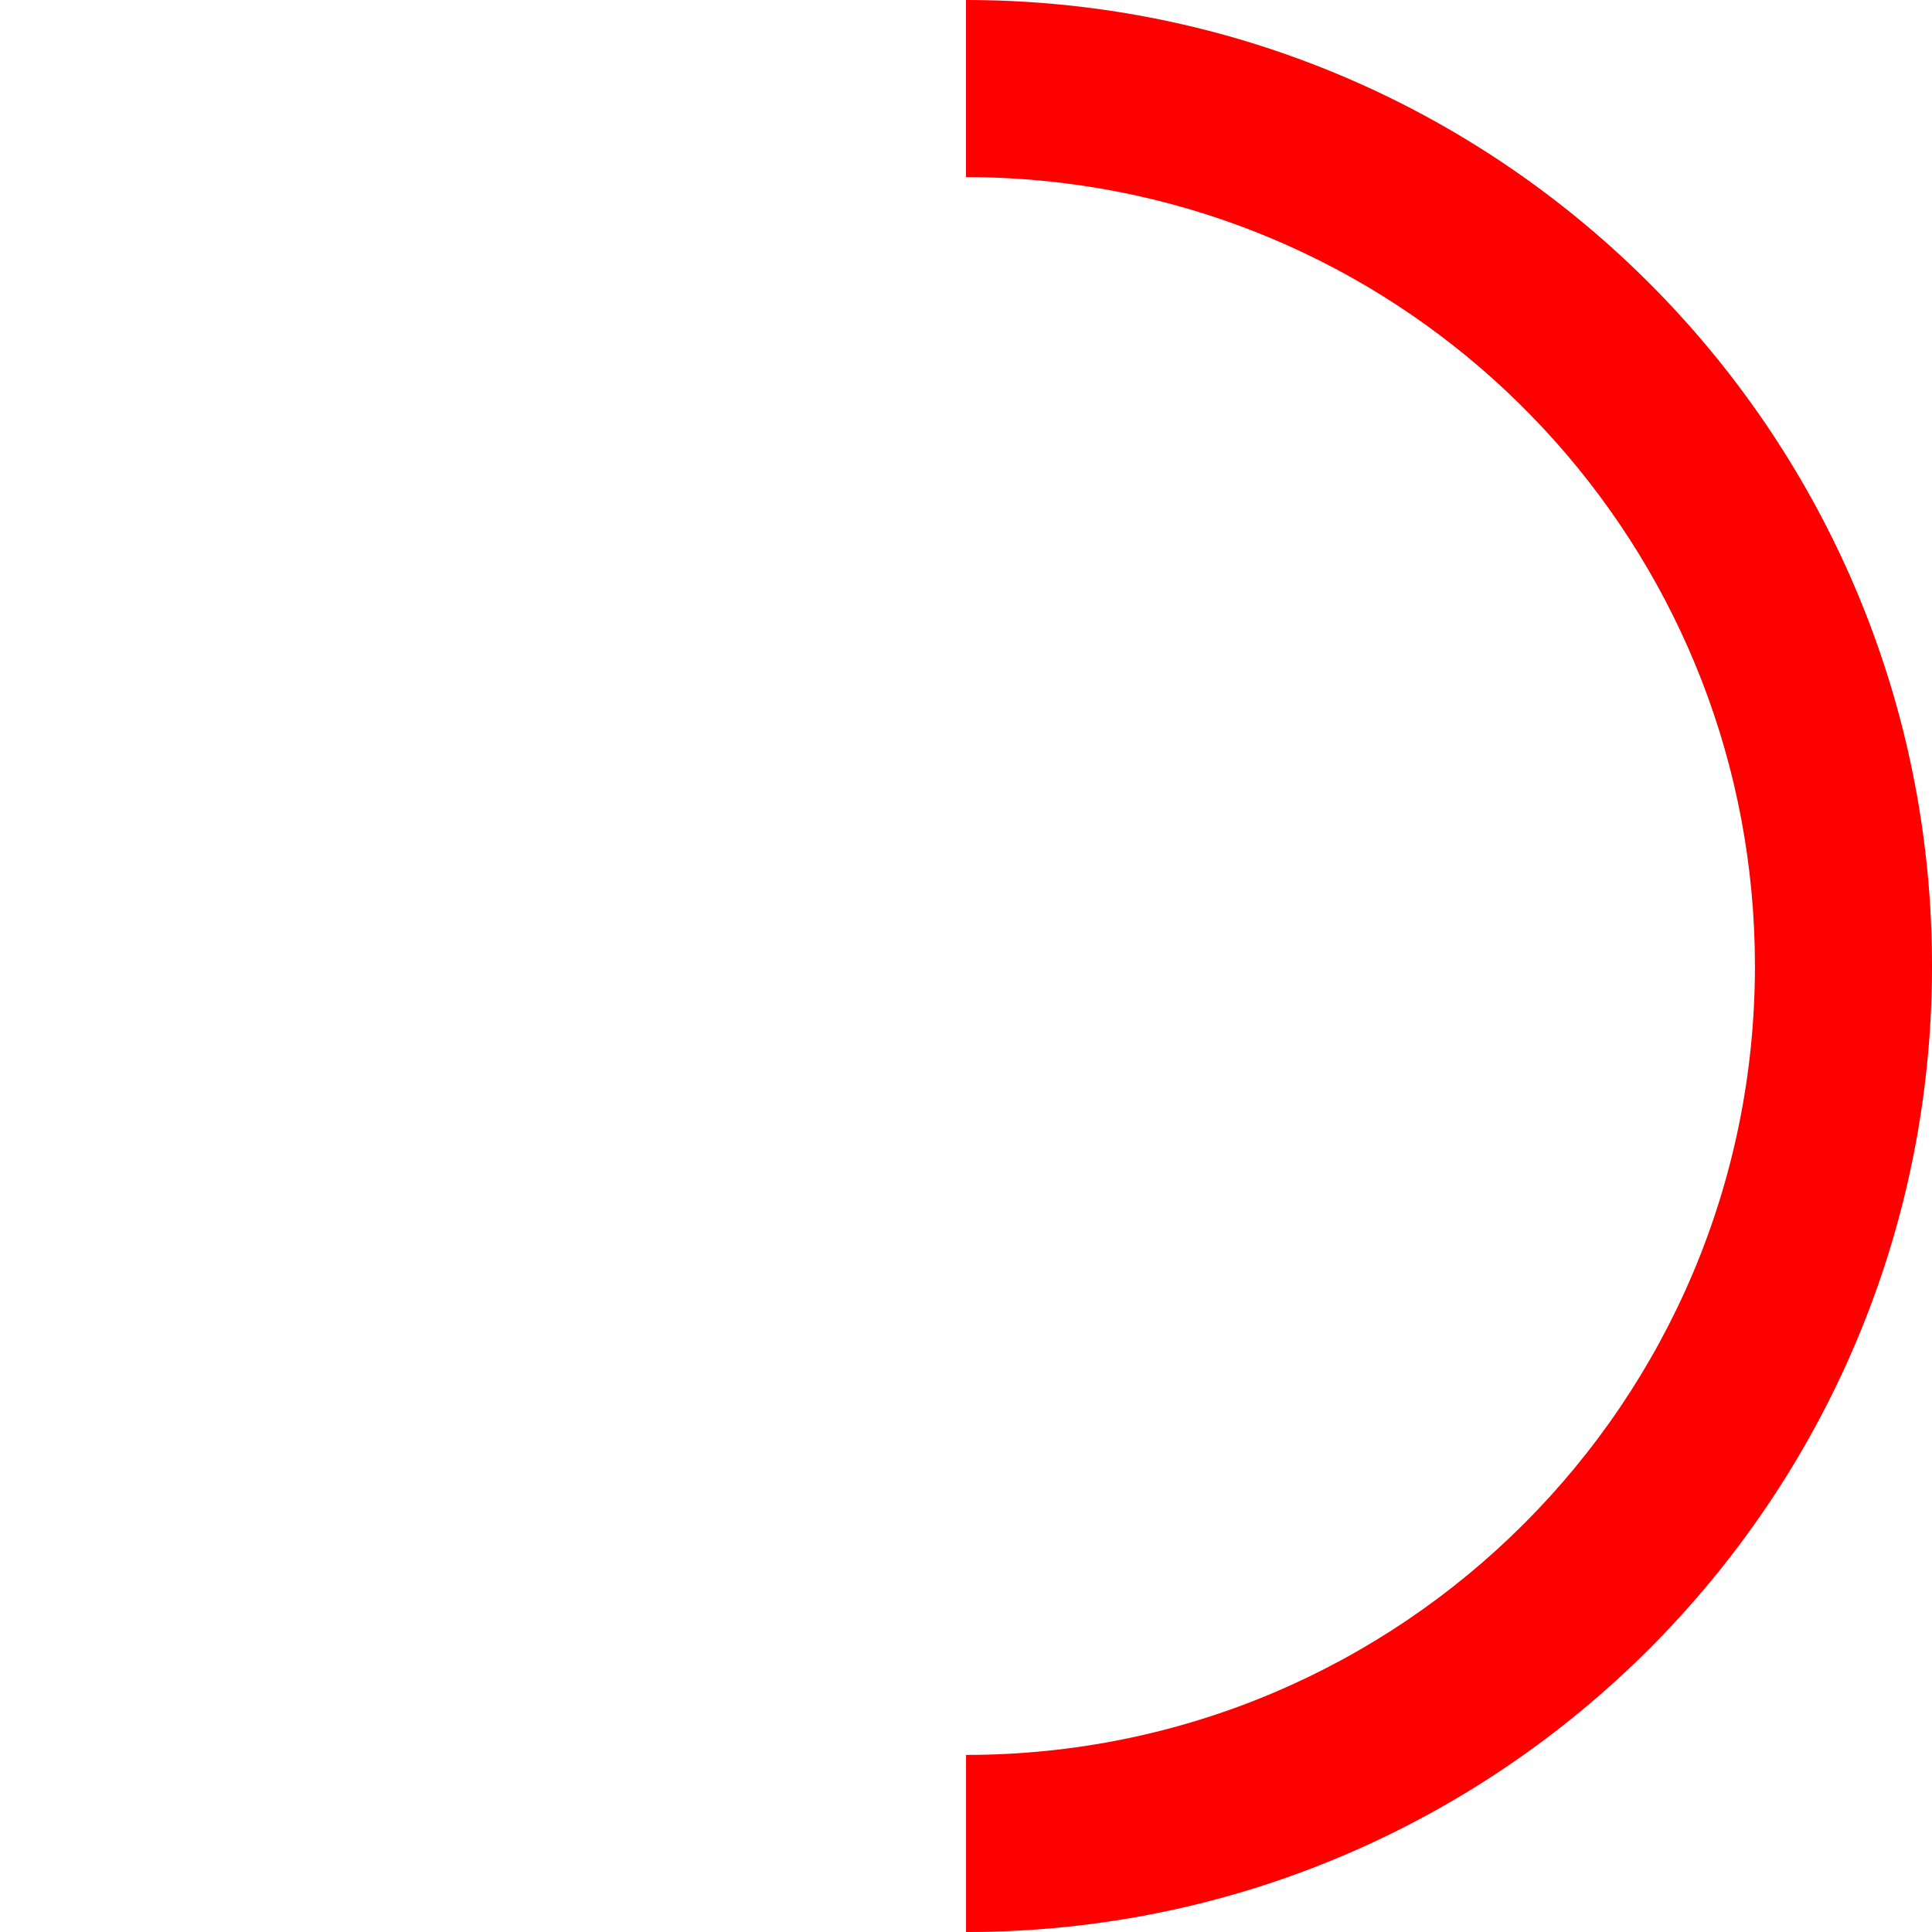
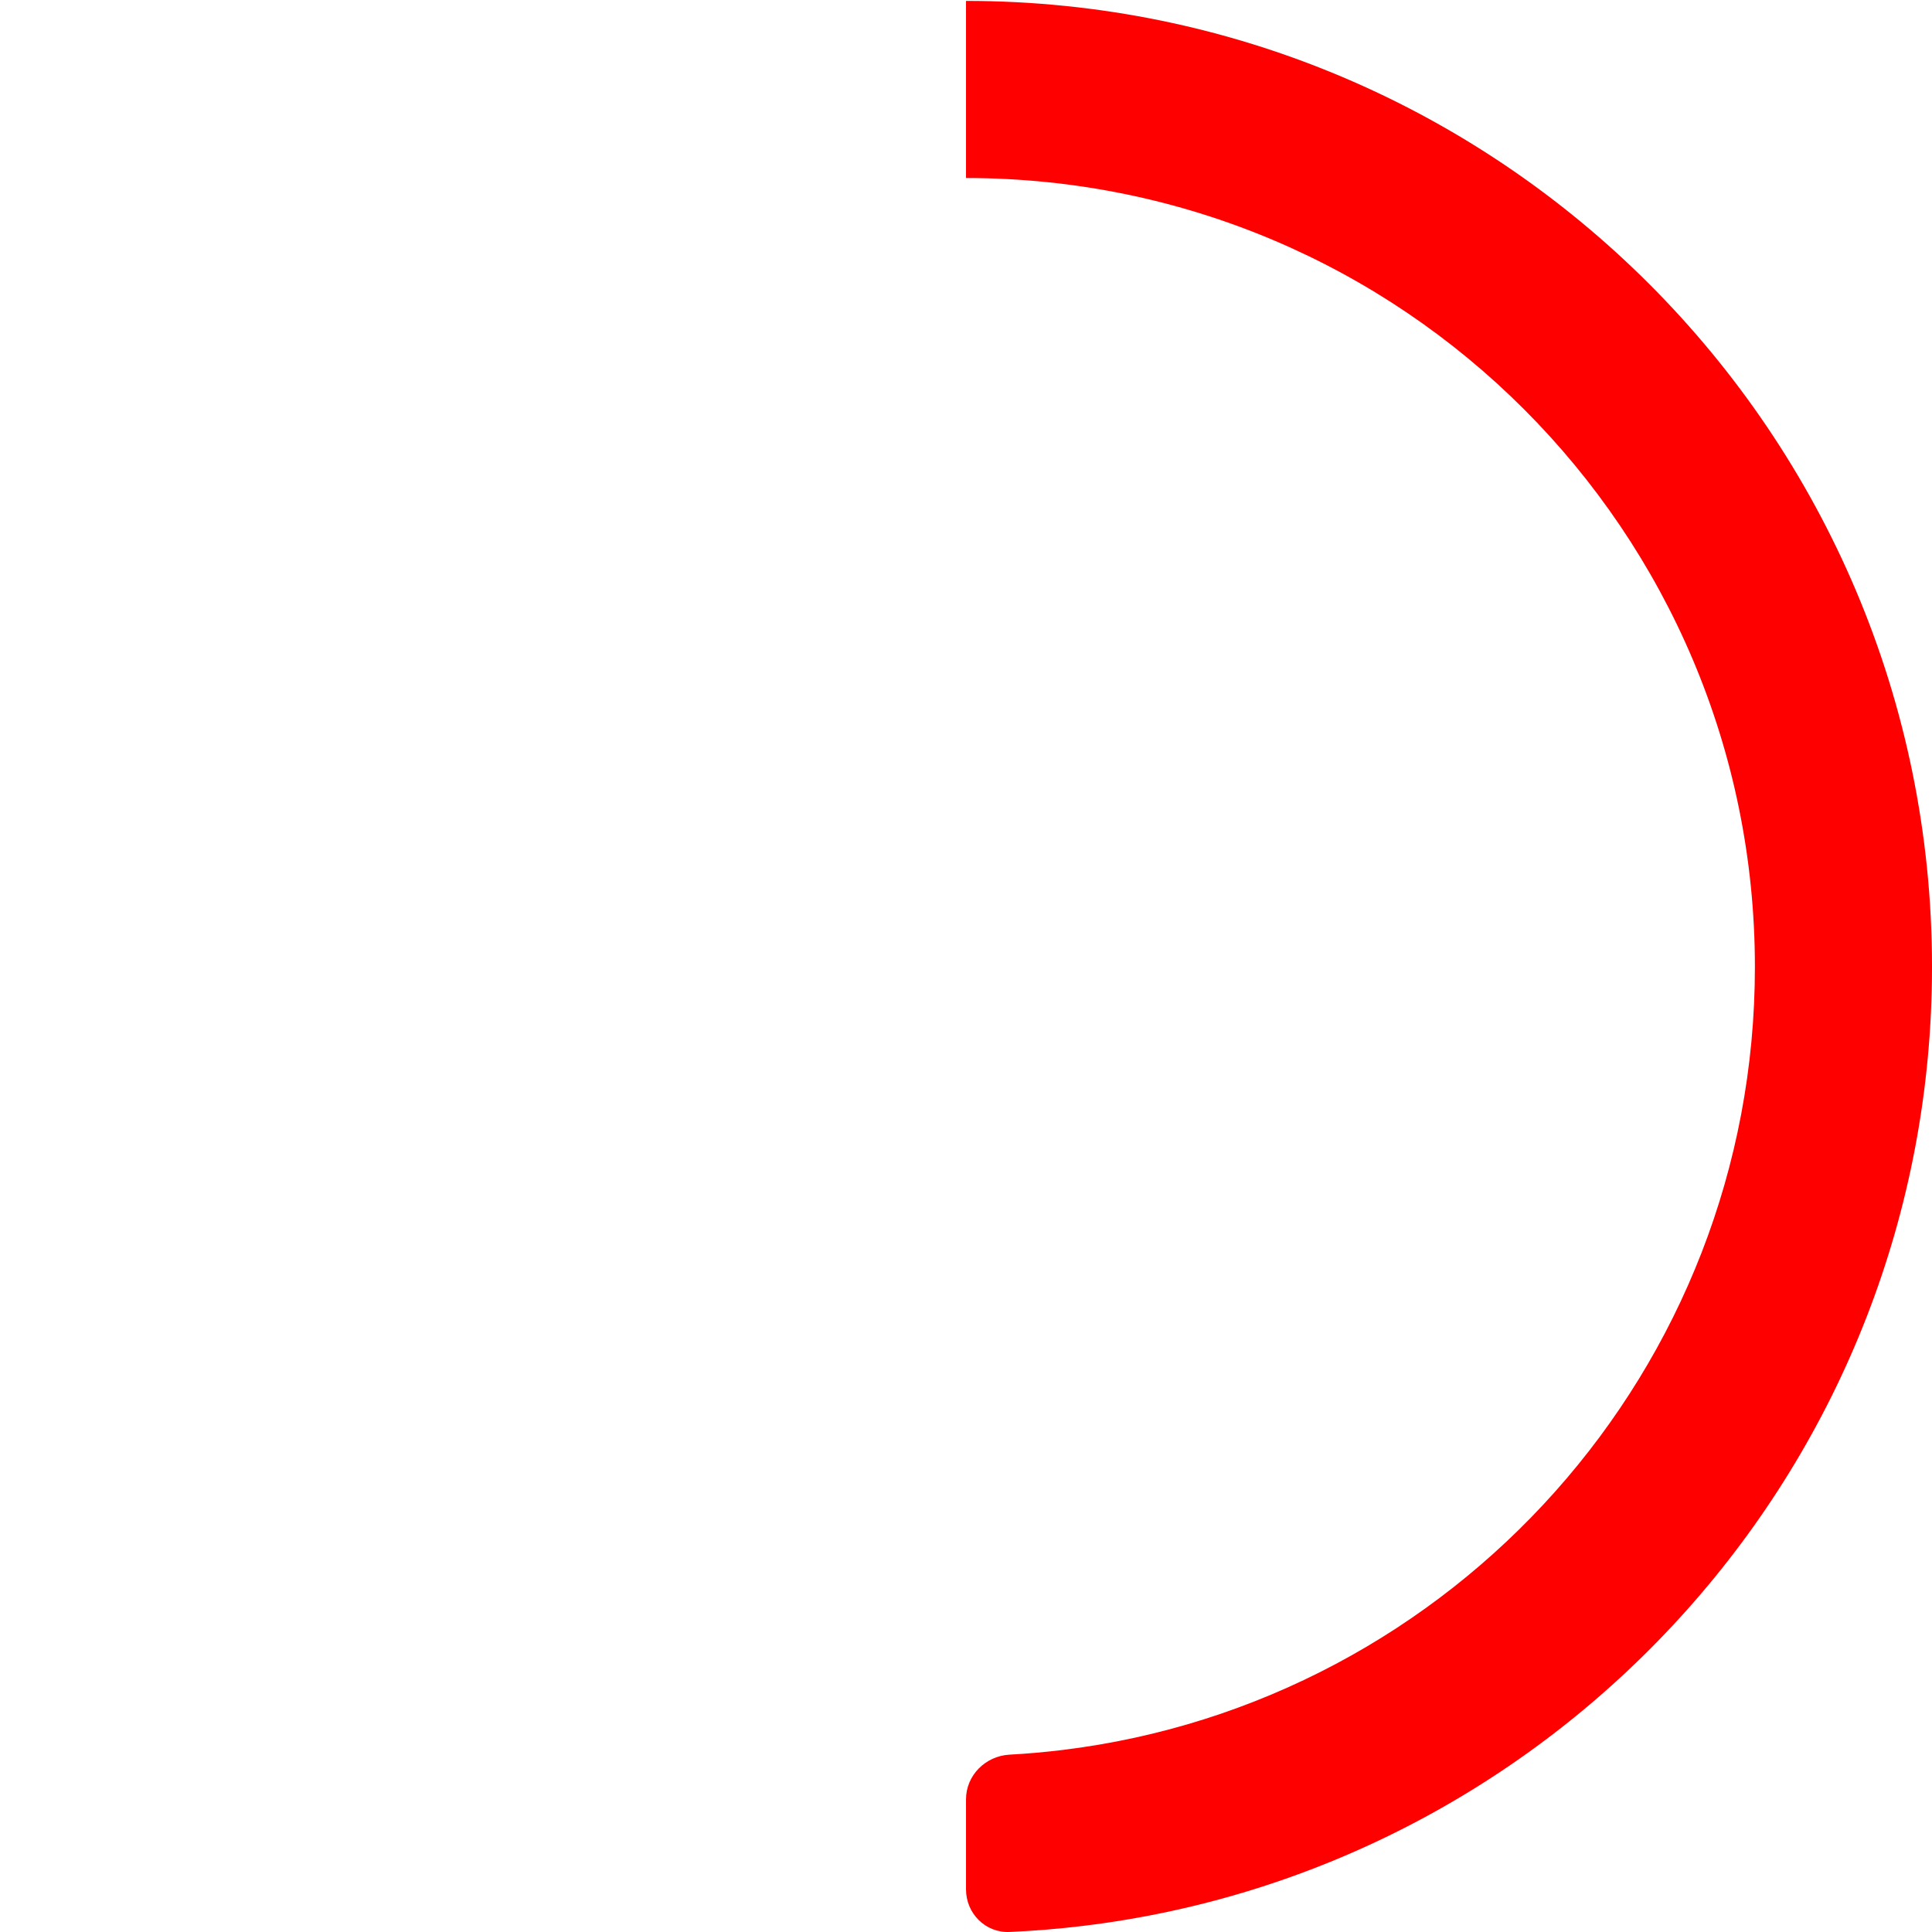
<svg xmlns="http://www.w3.org/2000/svg" width="58.744mm" height="58.744mm" viewBox="0 0 58.744 58.744" version="1.1" id="svg5">
-   <defs id="defs2" />
+   <defs id="defs2">
+     </defs>
  <g id="layer1" transform="translate(-38.18372,-66.69929)">
-     <path id="path1580" style="fill:#ff0000;fill-opacity:1;stroke-width:1;stroke-linecap:round;stroke-linejoin:round" d="m 67.556,66.699 v 2.618 2.767 c 0.999,3e-6 1.984,0.061 2.951,0.18 11.856,1.454 21.036,11.559 21.037,23.807 2.46e-4,13.248 -10.739,23.988 -23.987,23.988 v 5.385 C 83.778,125.443 96.928,112.293 96.928,96.071 96.928,81.054 85.657,68.669 71.113,66.913 69.947,66.772 68.76,66.699 67.556,66.699 Z" />
-     <ellipse style="fill:#ff0000;fill-opacity:0;stroke-width:1;stroke-linecap:round;stroke-linejoin:round" id="path30808" cx="21.222" cy="93.353" rx="13.76" ry="22.264" />
+     <path id="path1580" style="fill:#ff0000;fill-opacity:1;stroke-width:1;stroke-linecap:round;stroke-linejoin:round" d="m 67.556,124.149 v -2.739 c 0,-0.731 0.593,-1.319 1.322,-1.359 0.548,-0.03 1.091,-0.078 1.628,-0.144 C 82.362,118.453 91.543,108.348 91.543,96.1 91.543,82.852 80.804,72.112 67.556,72.112 v -5.385 c 16.222,1.5e-4 29.372,13.151 29.372,29.372 -1.41e-4,15.018 -11.271,27.403 -25.815,29.159 -0.737,0.089 -1.482,0.151 -2.235,0.184 -0.73,0.032 -1.322,-0.563 -1.322,-1.294 z" />
    <rect style="fill:#00ffdb;fill-opacity:0;stroke-width:1;stroke-linecap:round;stroke-linejoin:round" id="rect35270" width="29.372" height="58.744" x="-67.556" y="66.699" transform="scale(-1,1)" />
  </g>
</svg>
